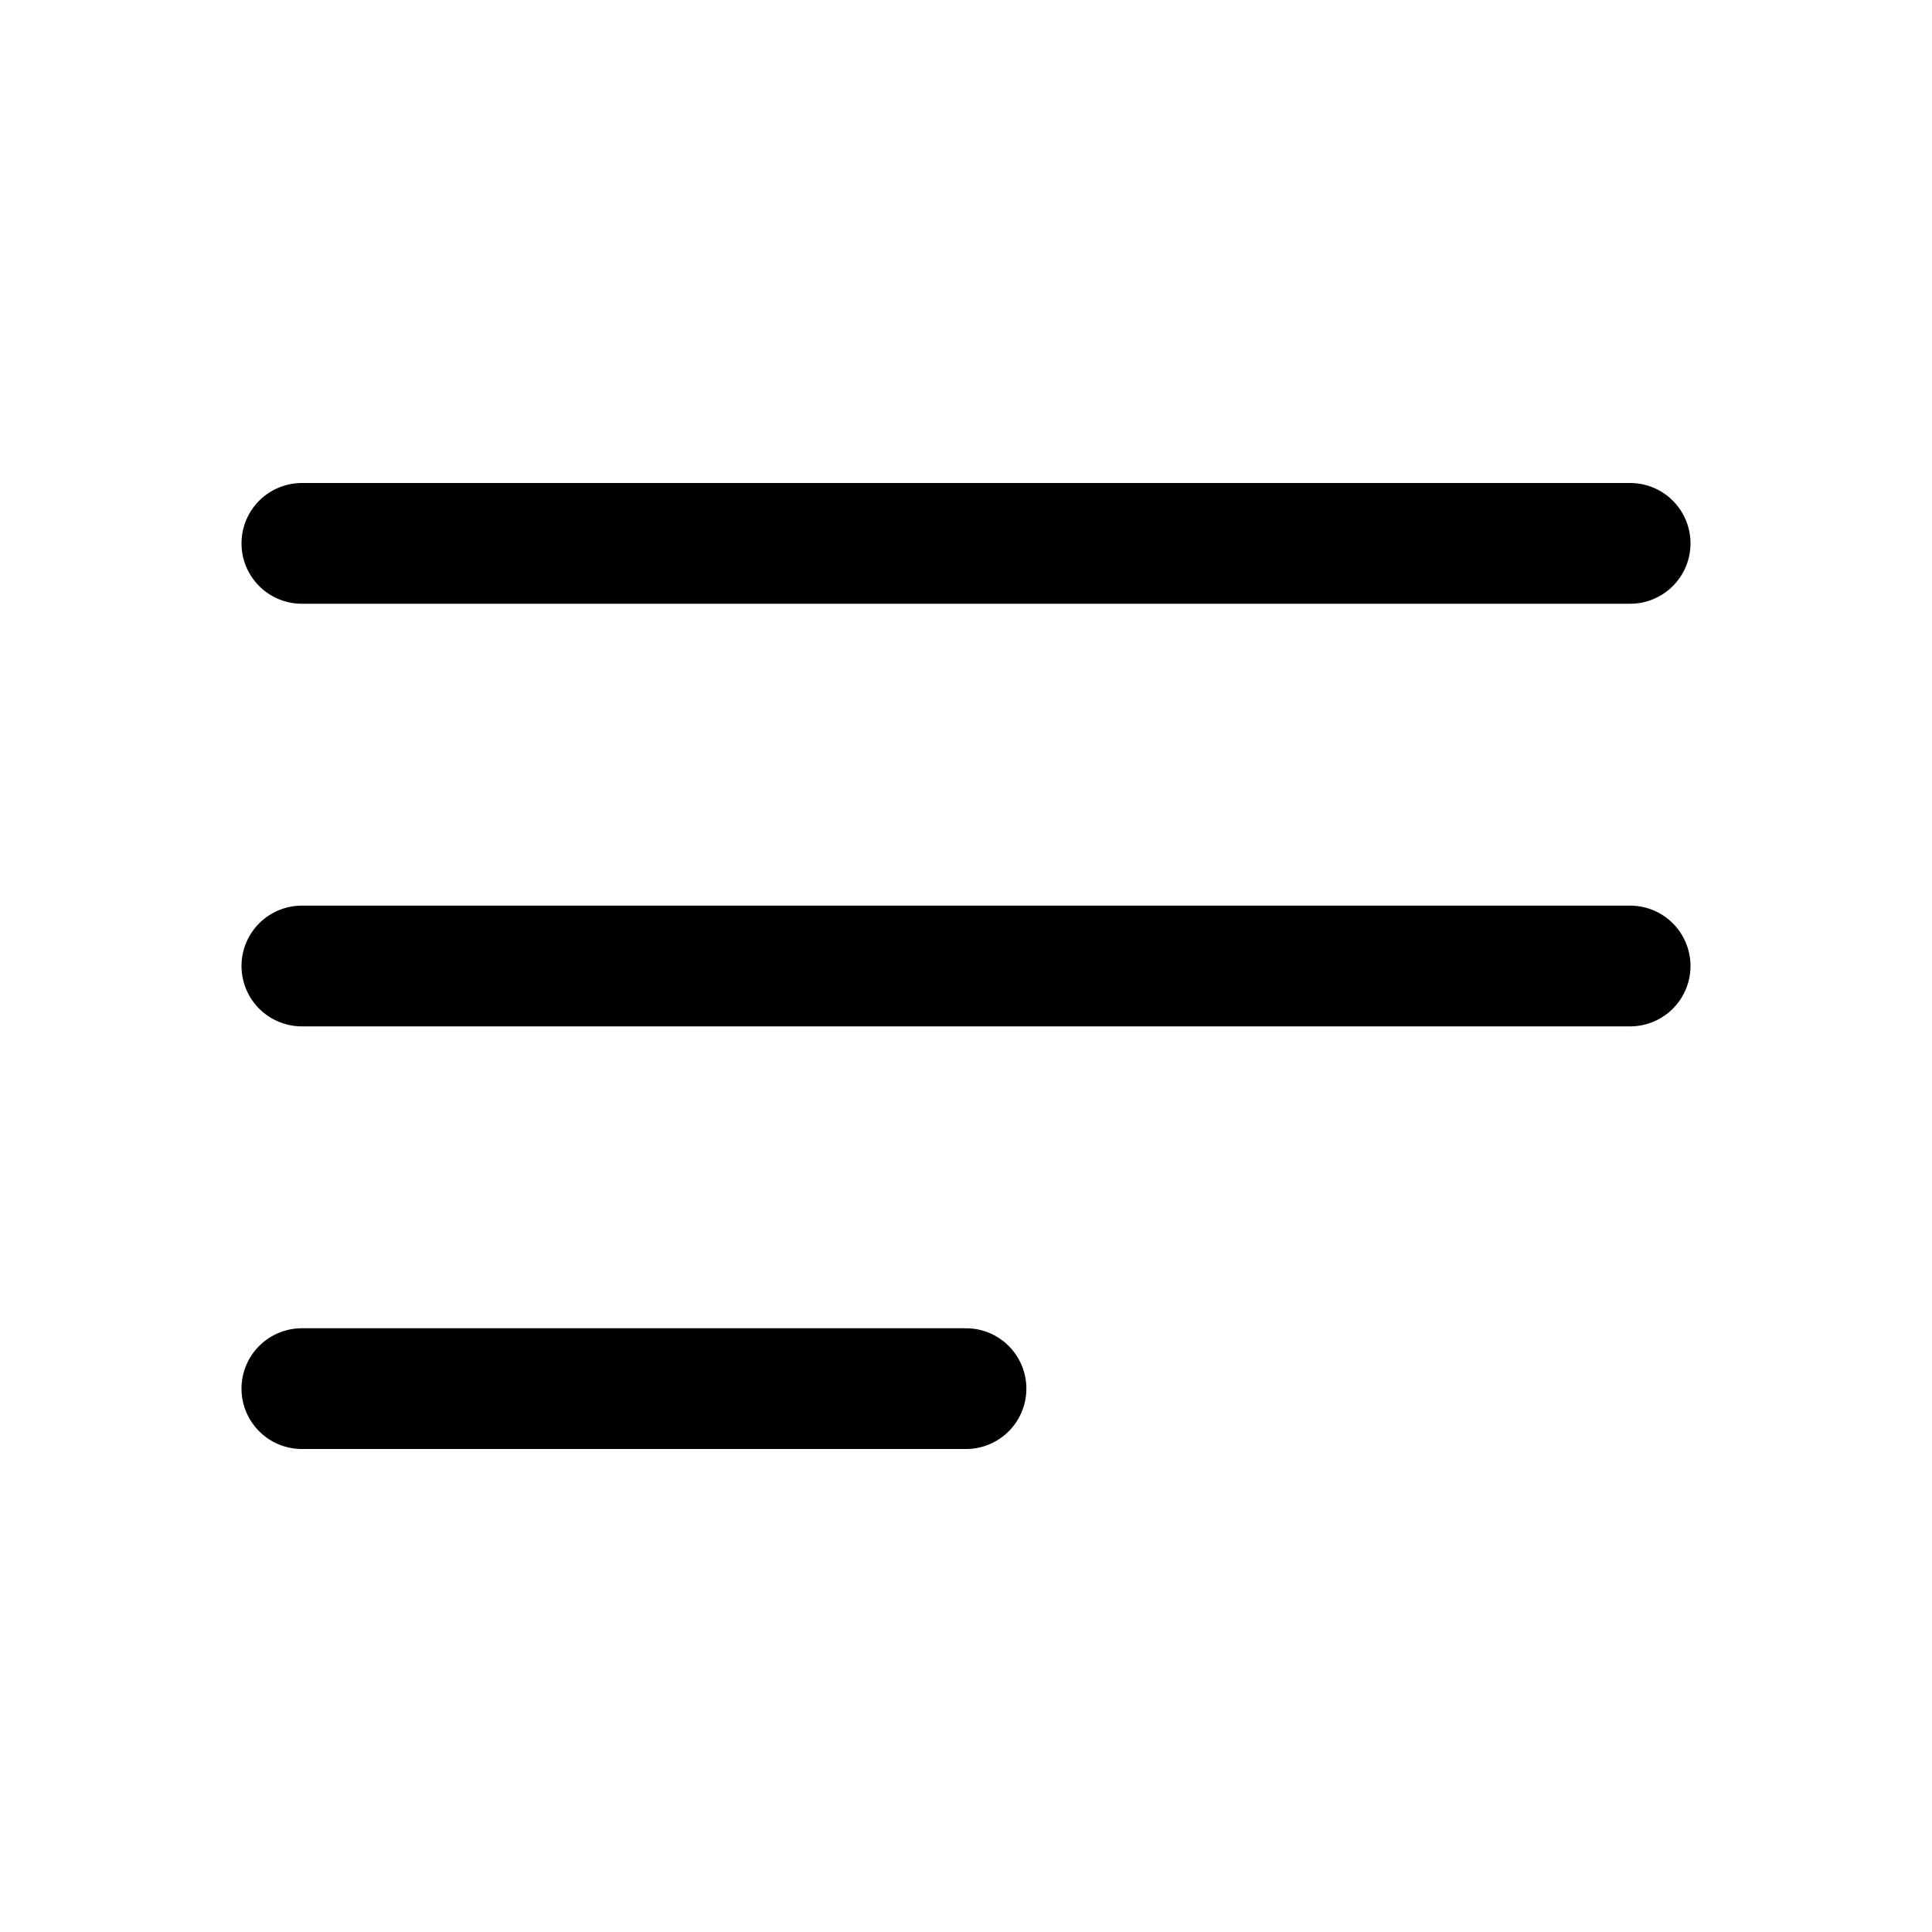
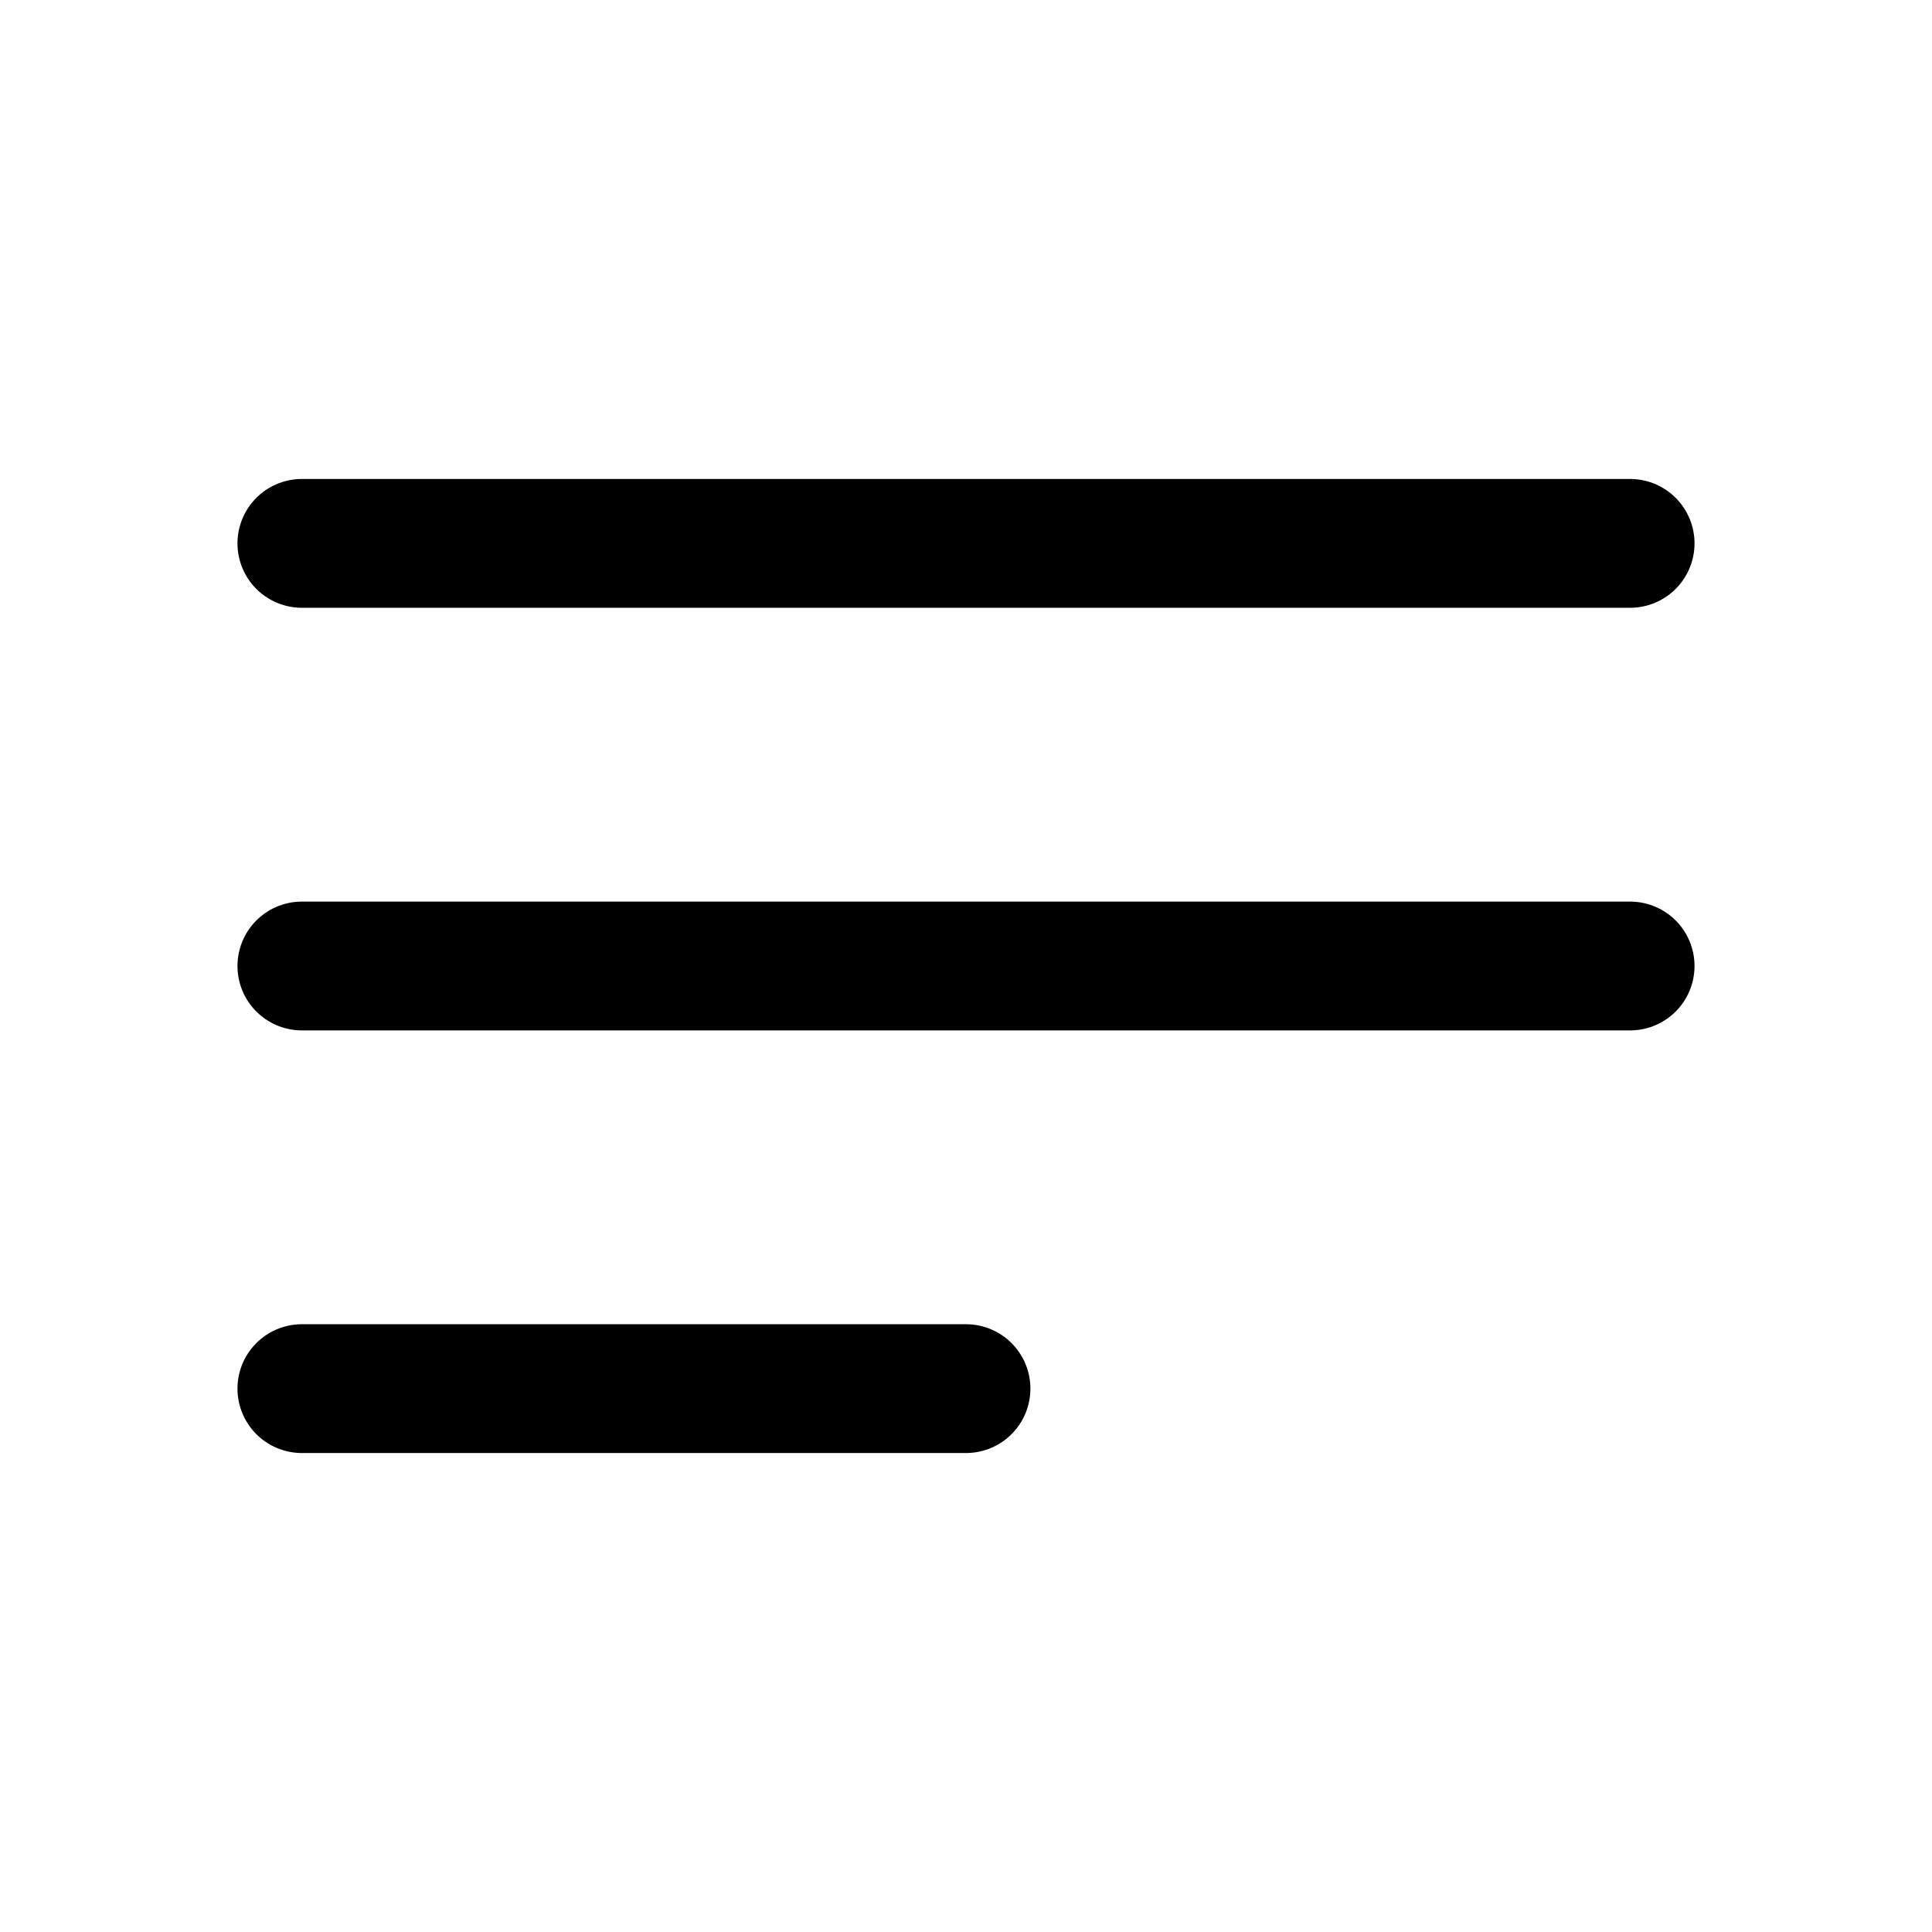
- <svg xmlns="http://www.w3.org/2000/svg" fill="none" viewBox="0 0 24 24" stroke-width="1.5" stroke="currentColor" class="w-6 h-6">
+ <svg xmlns="http://www.w3.org/2000/svg" fill="none" viewBox="0 0 24 24" stroke-width="1.6" stroke="currentColor" class="w-6 h-6">
  <path stroke-linecap="round" stroke-linejoin="round" d="M3.75 6.75h16.5M3.75 12h16.5m-16.5 5.25H12" />
</svg>
